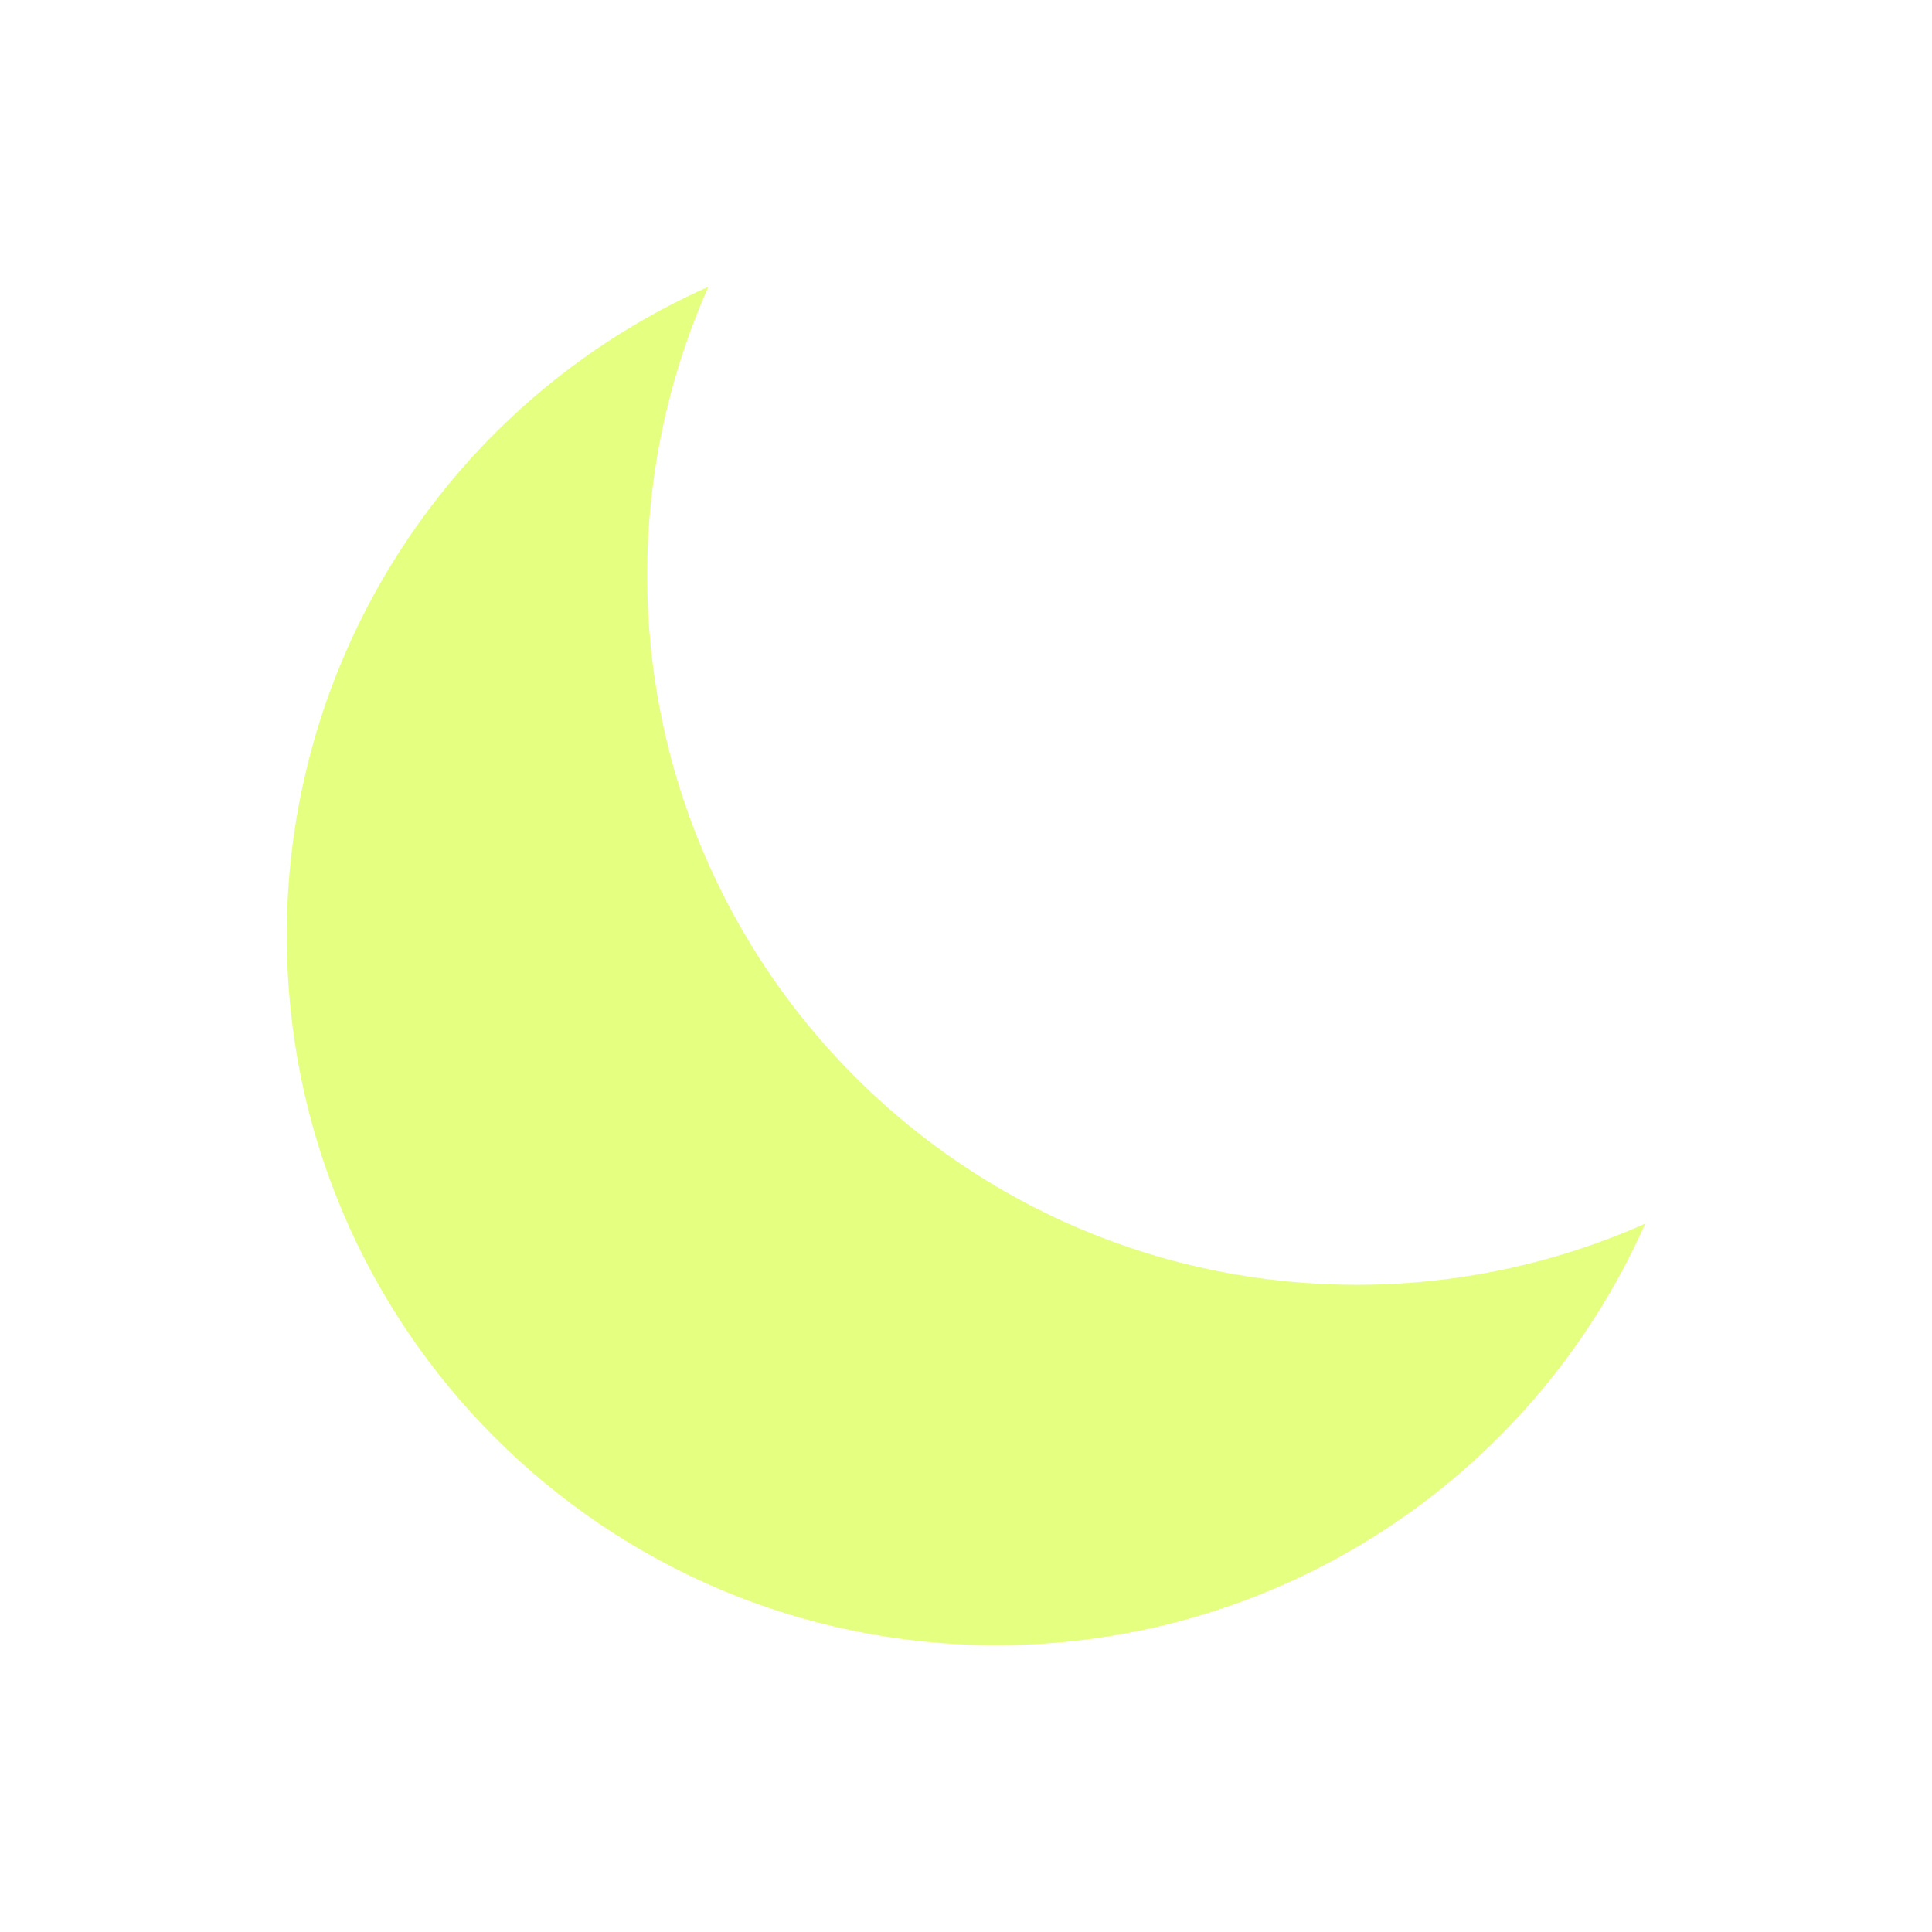
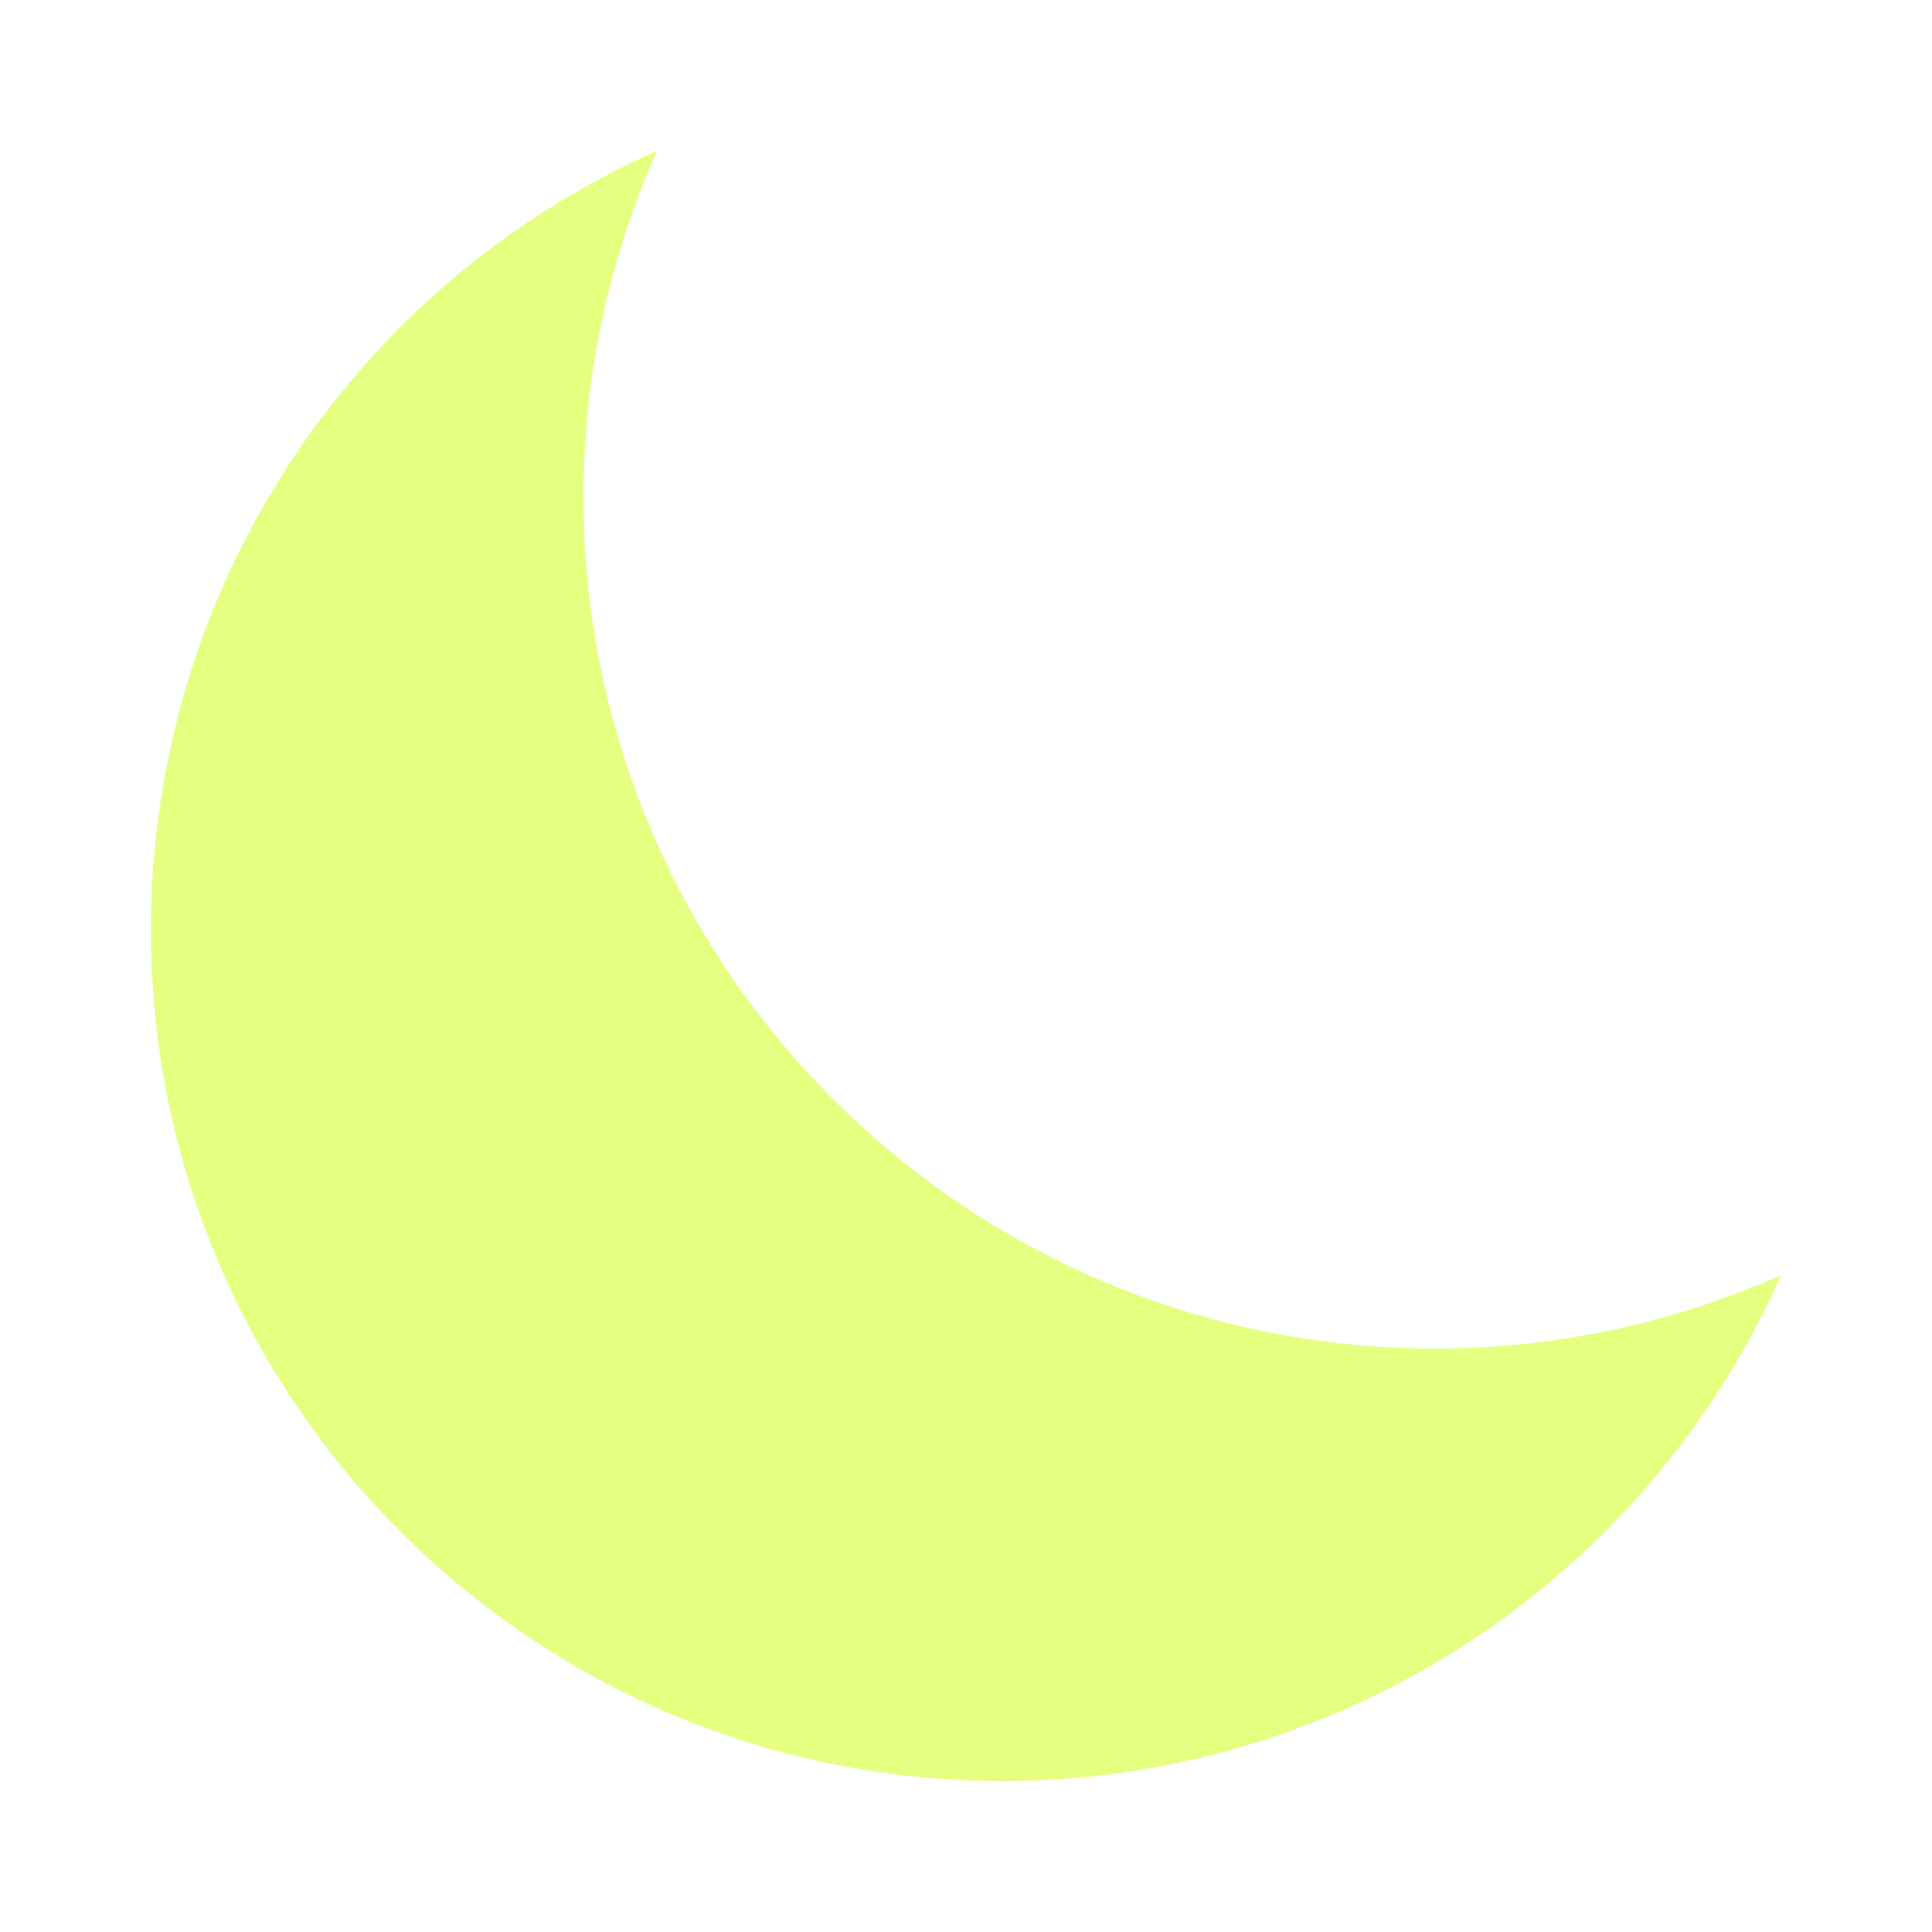
<svg xmlns="http://www.w3.org/2000/svg" width="128" height="128" viewBox="0 0 33.867 33.867" version="1.1" id="svg8">
  <defs id="defs2" />
  <g id="layer1">
-     <path id="path20" style="fill:#e5ff80;stroke-width:0.224" d="M 12.418,5.027 A 12.442,12.442 0 0 0 5.027,16.397 12.442,12.442 0 0 0 17.469,28.84 12.442,12.442 0 0 0 28.84,21.45 12.442,12.442 0 0 1 23.788,22.522 12.442,12.442 0 0 1 11.345,10.08 12.442,12.442 0 0 1 12.418,5.027 Z" />
+     <path id="path20" style="fill:#e5ff80;stroke-width:0.269" d="M 11.515,2.646 A 14.931,14.931 0 0 0 2.646,16.29 14.931,14.931 0 0 0 17.577,31.221 14.931,14.931 0 0 0 31.221,22.354 14.931,14.931 0 0 1 25.159,23.64 14.931,14.931 0 0 1 10.228,8.709 14.931,14.931 0 0 1 11.515,2.646 Z" />
  </g>
</svg>
